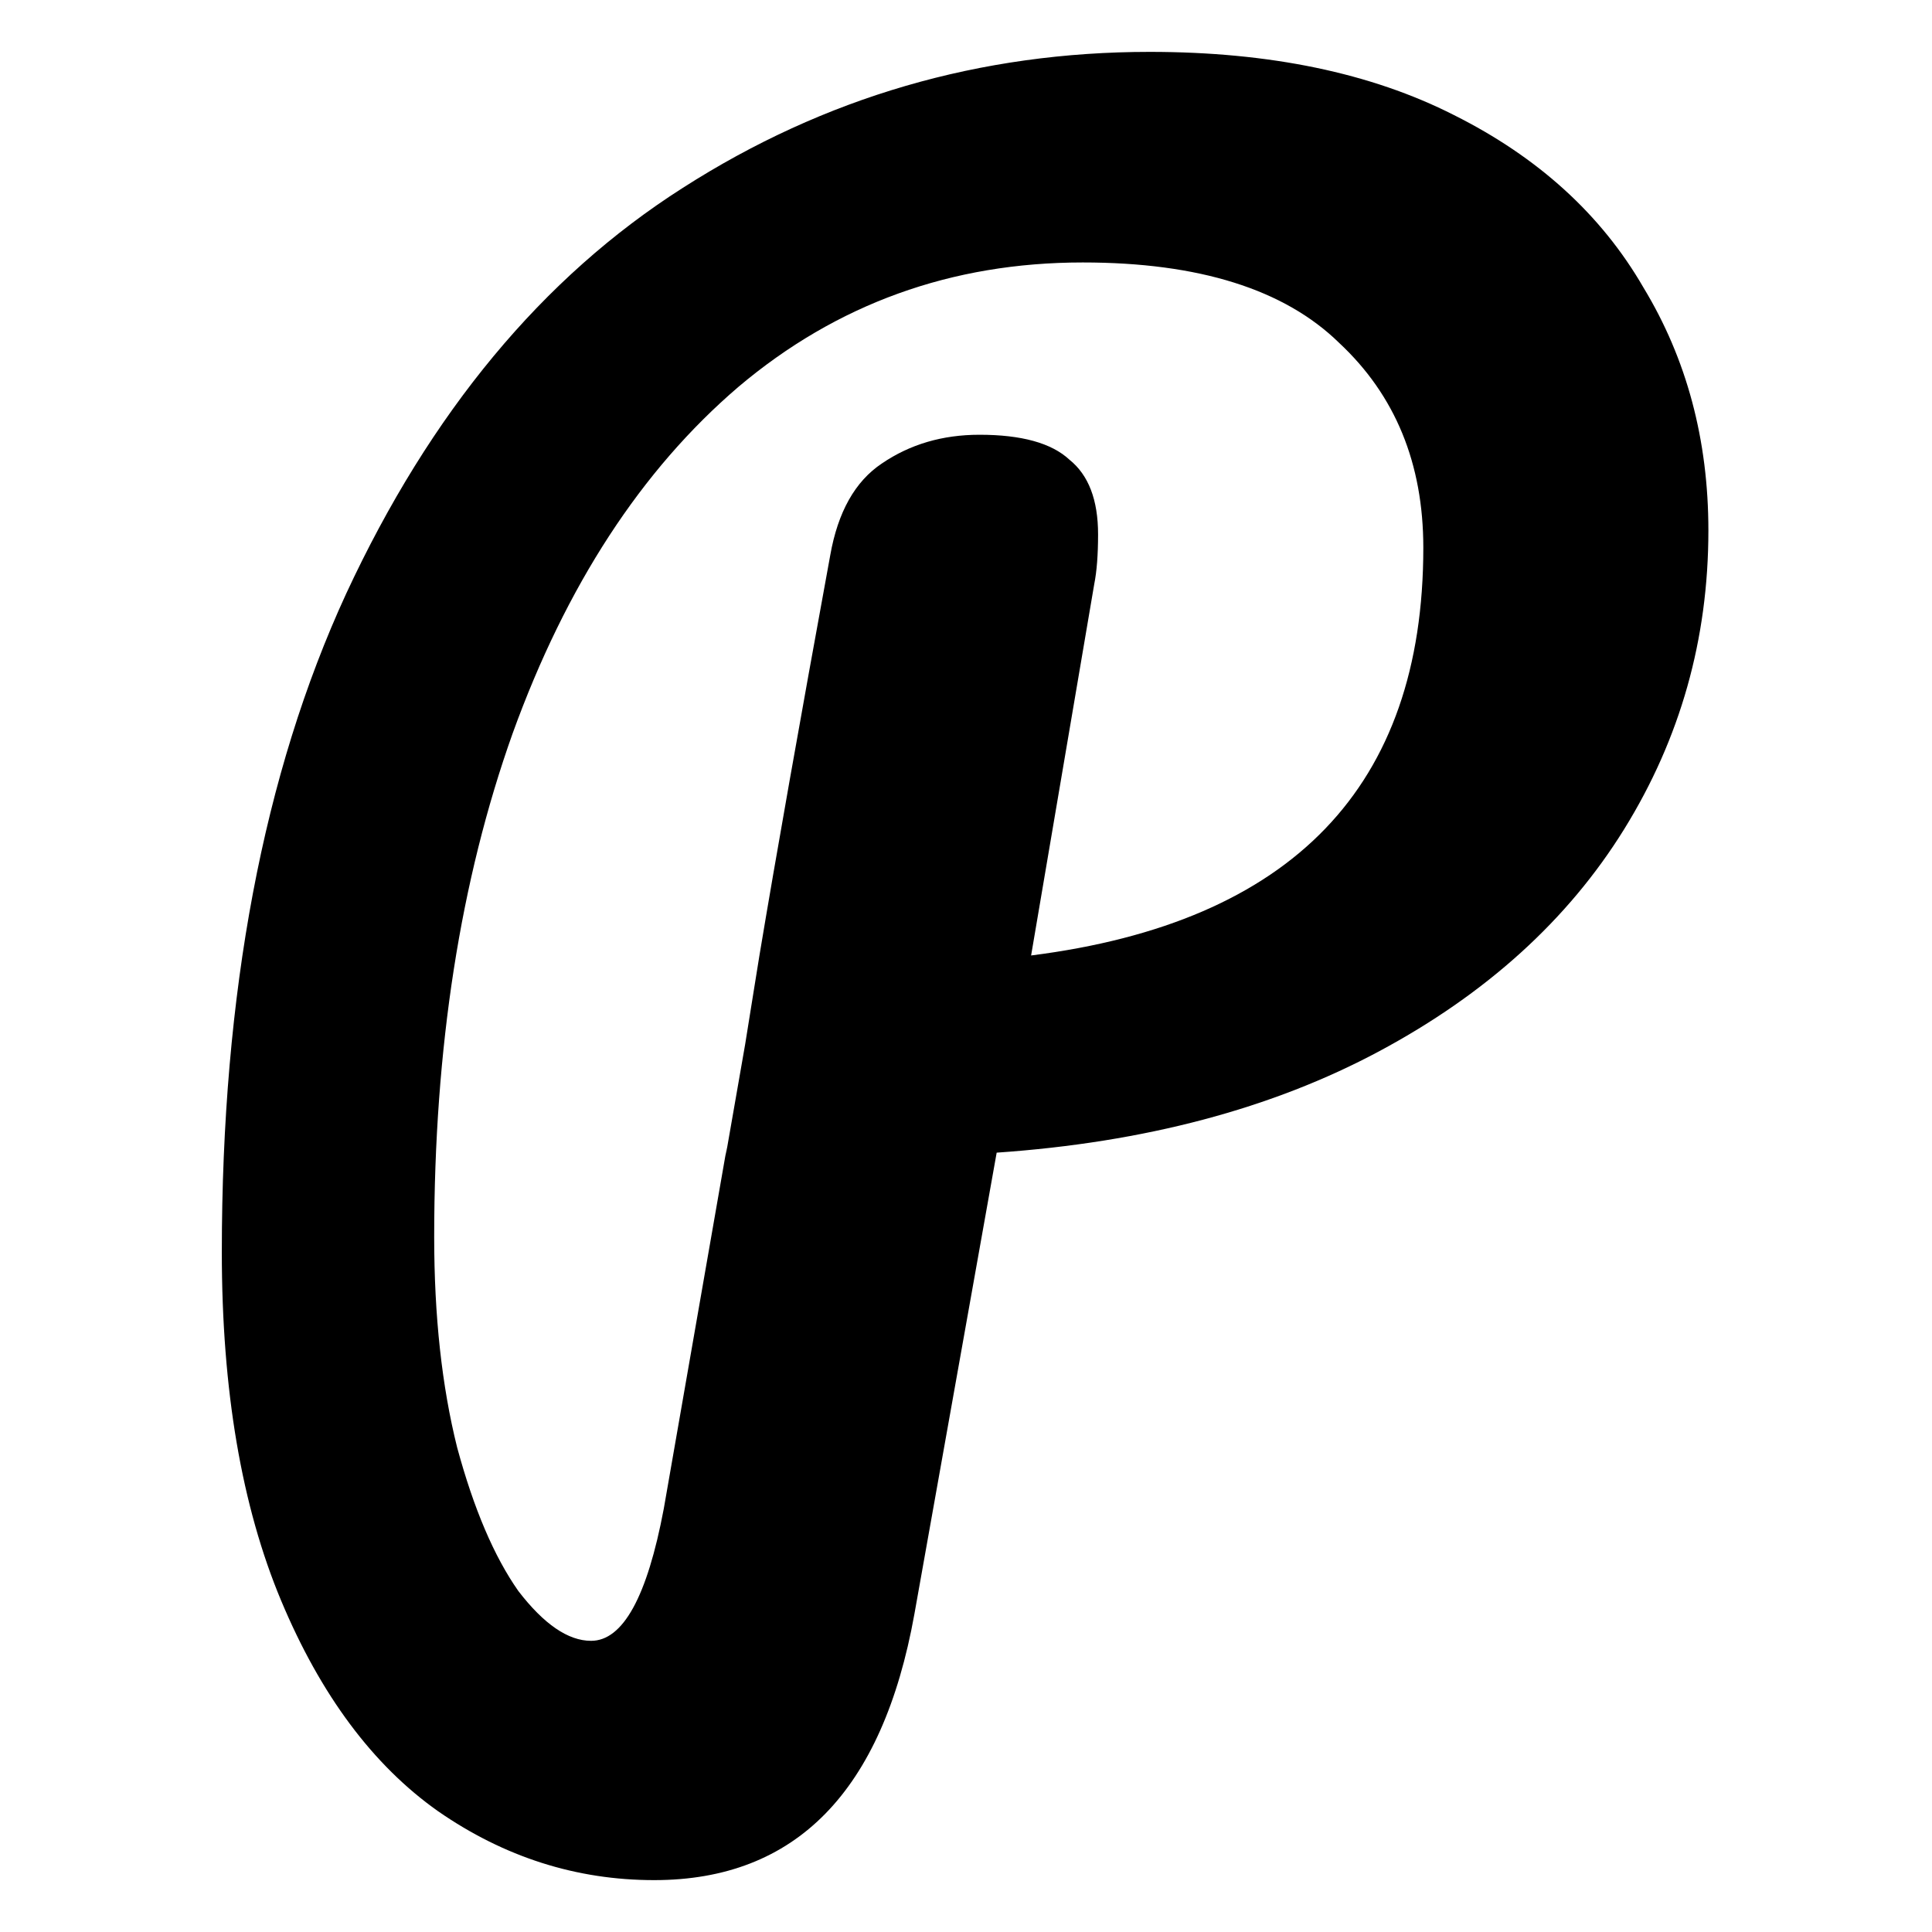
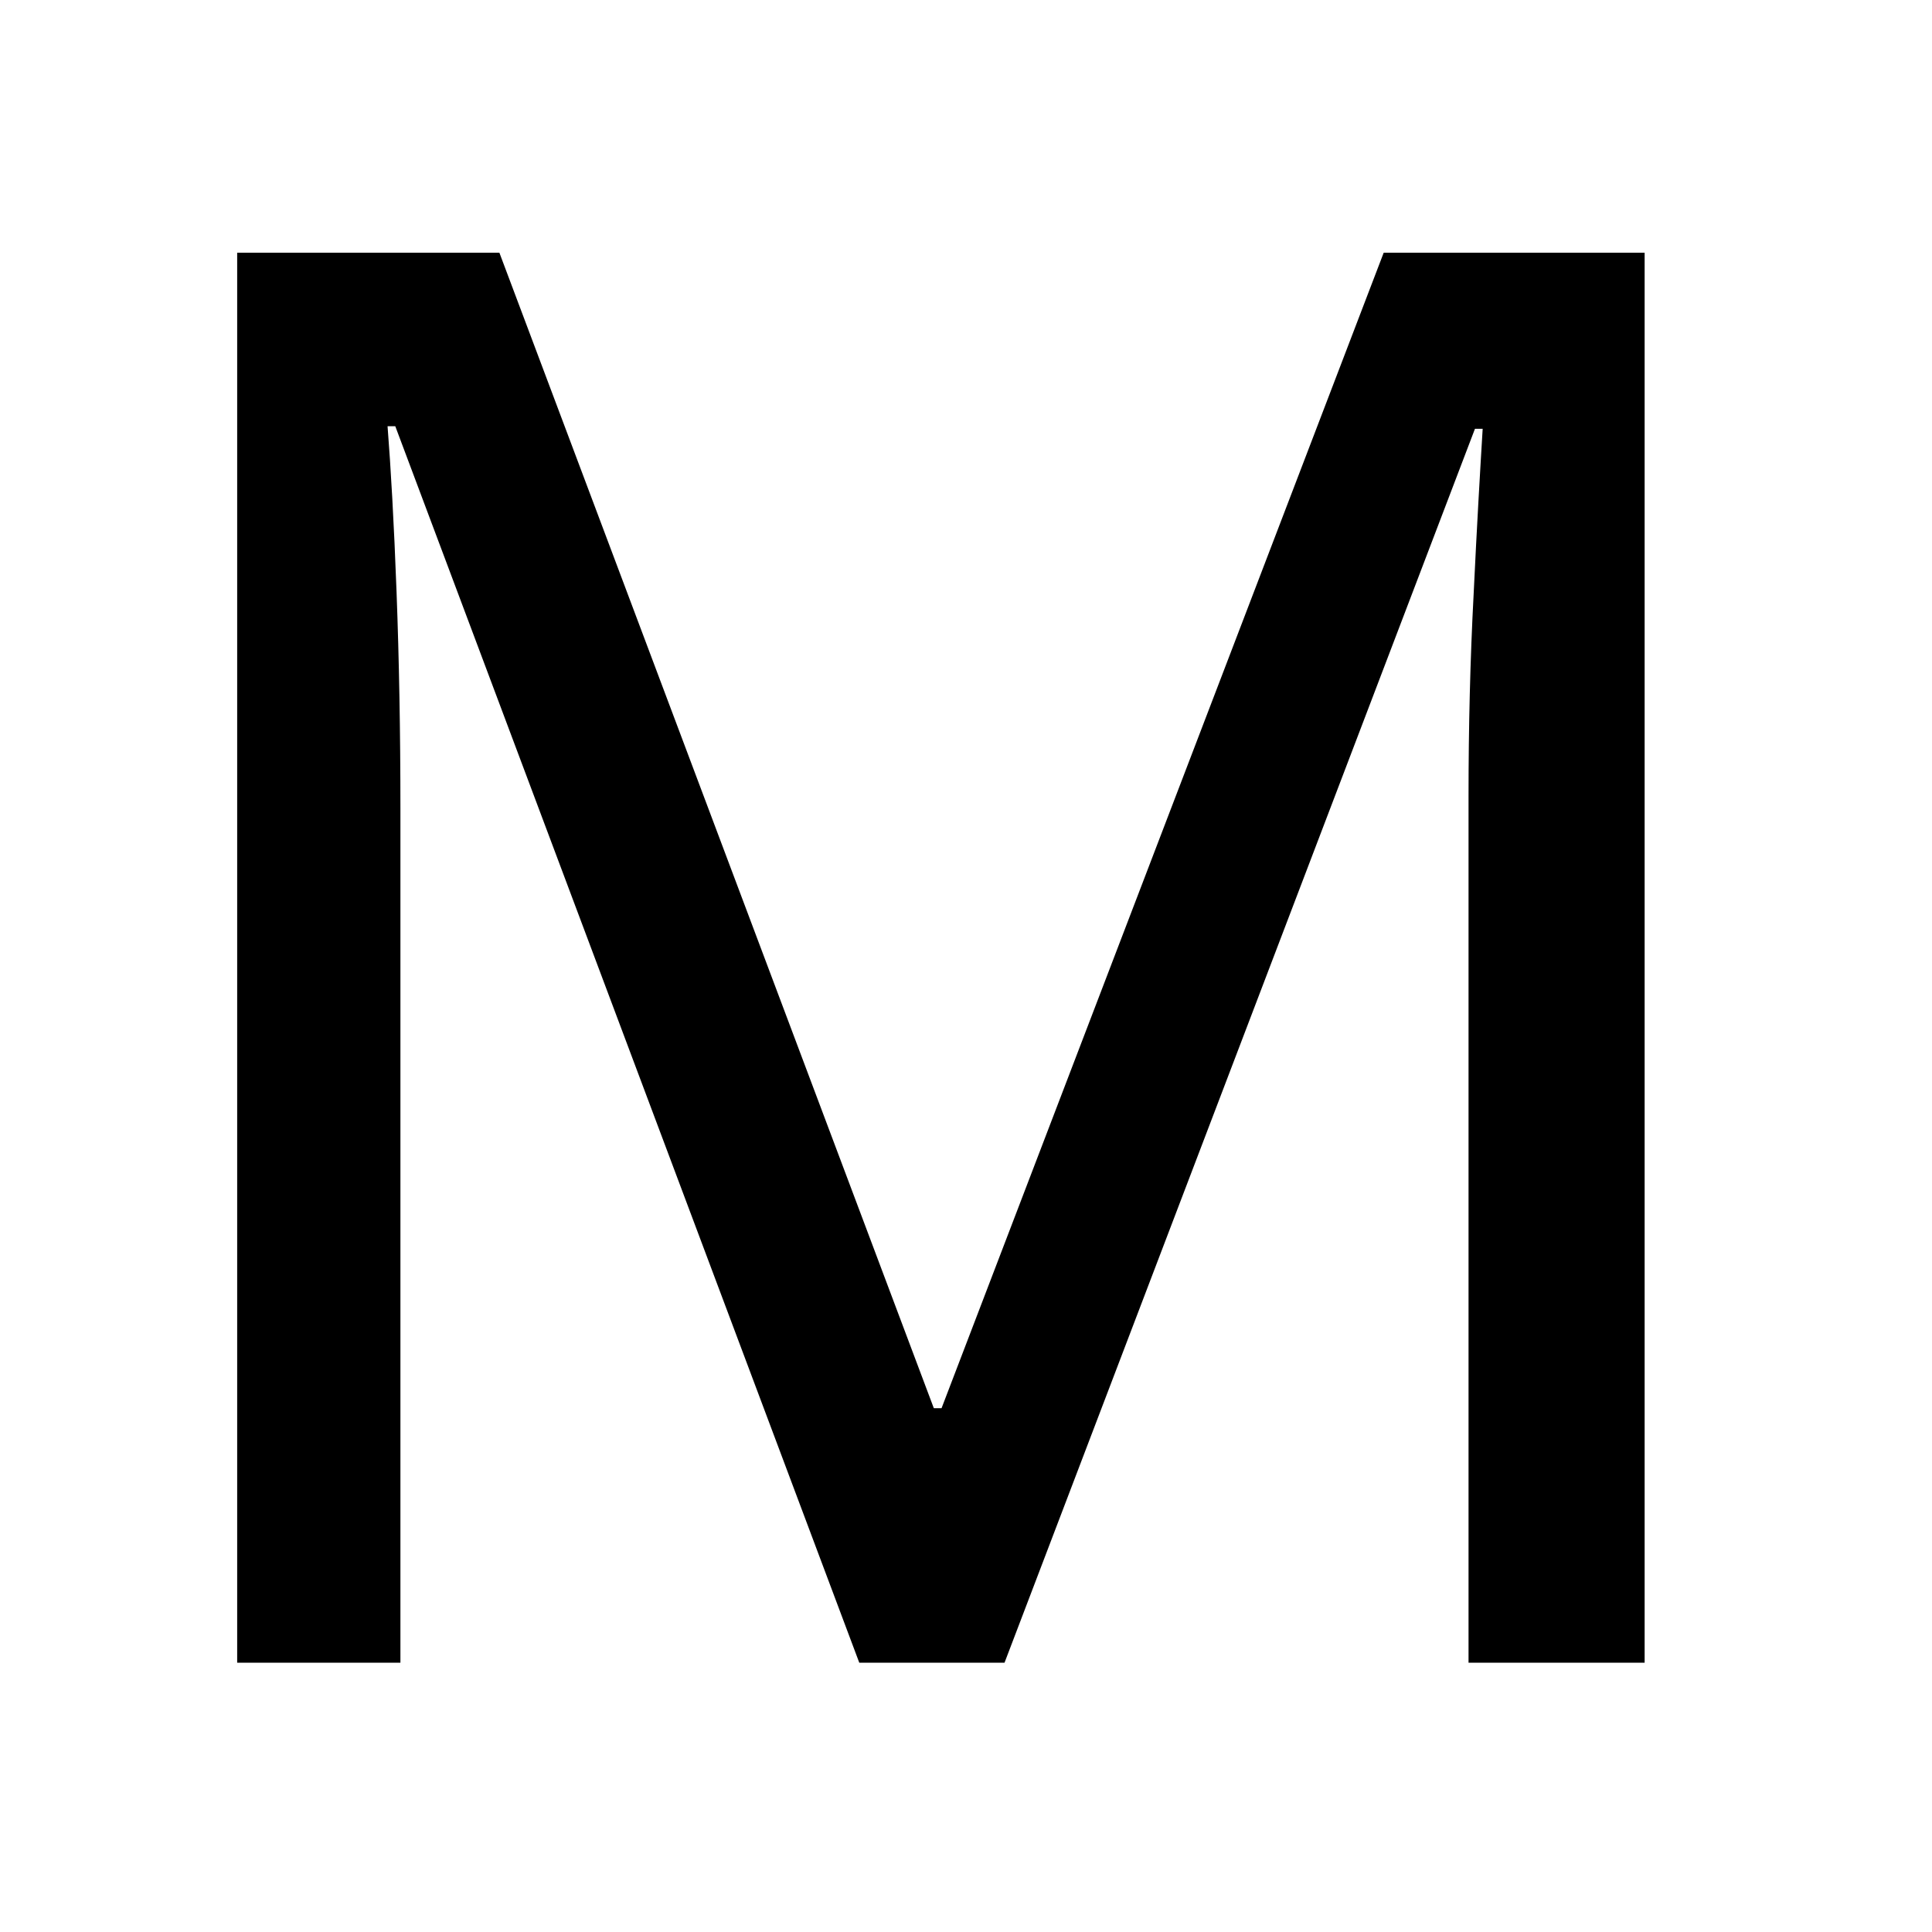
- <svg xmlns="http://www.w3.org/2000/svg" width="1080" height="1080" viewBox="0 0 1080 1080" fill="none">
-   <path d="M955 296.539C955 357.181 939.314 412.83 907.942 463.484C876.57 514.138 830.938 555.517 771.046 587.622C711.155 619.727 639.855 638.633 557.147 644.34L511.158 902.248C493.333 1001.42 444.849 1051 365.707 1051C322.214 1051 281.929 1038.16 244.853 1012.47C208.49 986.791 179.257 947.551 157.154 894.757C135.051 841.963 124 777.04 124 699.988C124 555.161 147.172 432.449 193.517 331.854C240.575 230.546 303.319 154.922 381.749 104.981C460.892 54.327 547.878 29 642.707 29C709.728 29 766.412 40.772 812.757 64.315C859.815 87.859 895.108 119.963 918.637 160.629C942.879 200.582 955 245.885 955 296.539ZM576.398 534.114C722.562 515.565 795.645 439.584 795.645 306.171C795.645 259.084 779.959 220.915 748.587 191.664C717.928 161.699 670.157 146.717 605.274 146.717C531.835 146.717 467.665 169.904 412.764 216.278C358.577 262.651 316.51 327.217 286.564 409.976C257.331 492.021 242.714 585.838 242.714 691.427C242.714 735.66 246.992 774.9 255.548 809.145C264.817 843.39 276.225 870.143 289.772 889.406C304.032 907.956 317.579 917.23 330.413 917.23C348.238 917.23 361.785 892.617 371.054 843.39L406.347 641.13L405.633 646.299L411.708 611.502L416.534 583.854L420.128 561.451L424.529 534.114C433.798 478.466 446.988 403.912 464.1 310.451C468.378 286.194 478.004 269.072 492.977 259.084C508.663 248.382 526.844 243.031 547.521 243.031C571.05 243.031 587.806 247.669 597.788 256.943C608.483 265.505 613.83 279.417 613.83 298.68C613.83 310.095 613.117 319.369 611.691 326.504C597.908 407.581 590.181 453.037 576.398 534.114Z" fill="black" />
+ <svg xmlns="http://www.w3.org/2000/svg" version="1.2" viewBox="0 0 1080 1080" width="1080" height="1080">
+   <style>
+ 		tspan { white-space:pre } 
+ 		.t0 { font-size: 24px;fill: #000000;font-weight: 400;font-family: "Limelight-Regular", "Limelight" } 
+ 	</style>
+   <text id="M" style="transform: matrix(45.985,0,0,45.985,25.523,929.468)">
+     <tspan x="0" y="0" class="t0">M
+ </tspan>
+   </text>
</svg>
